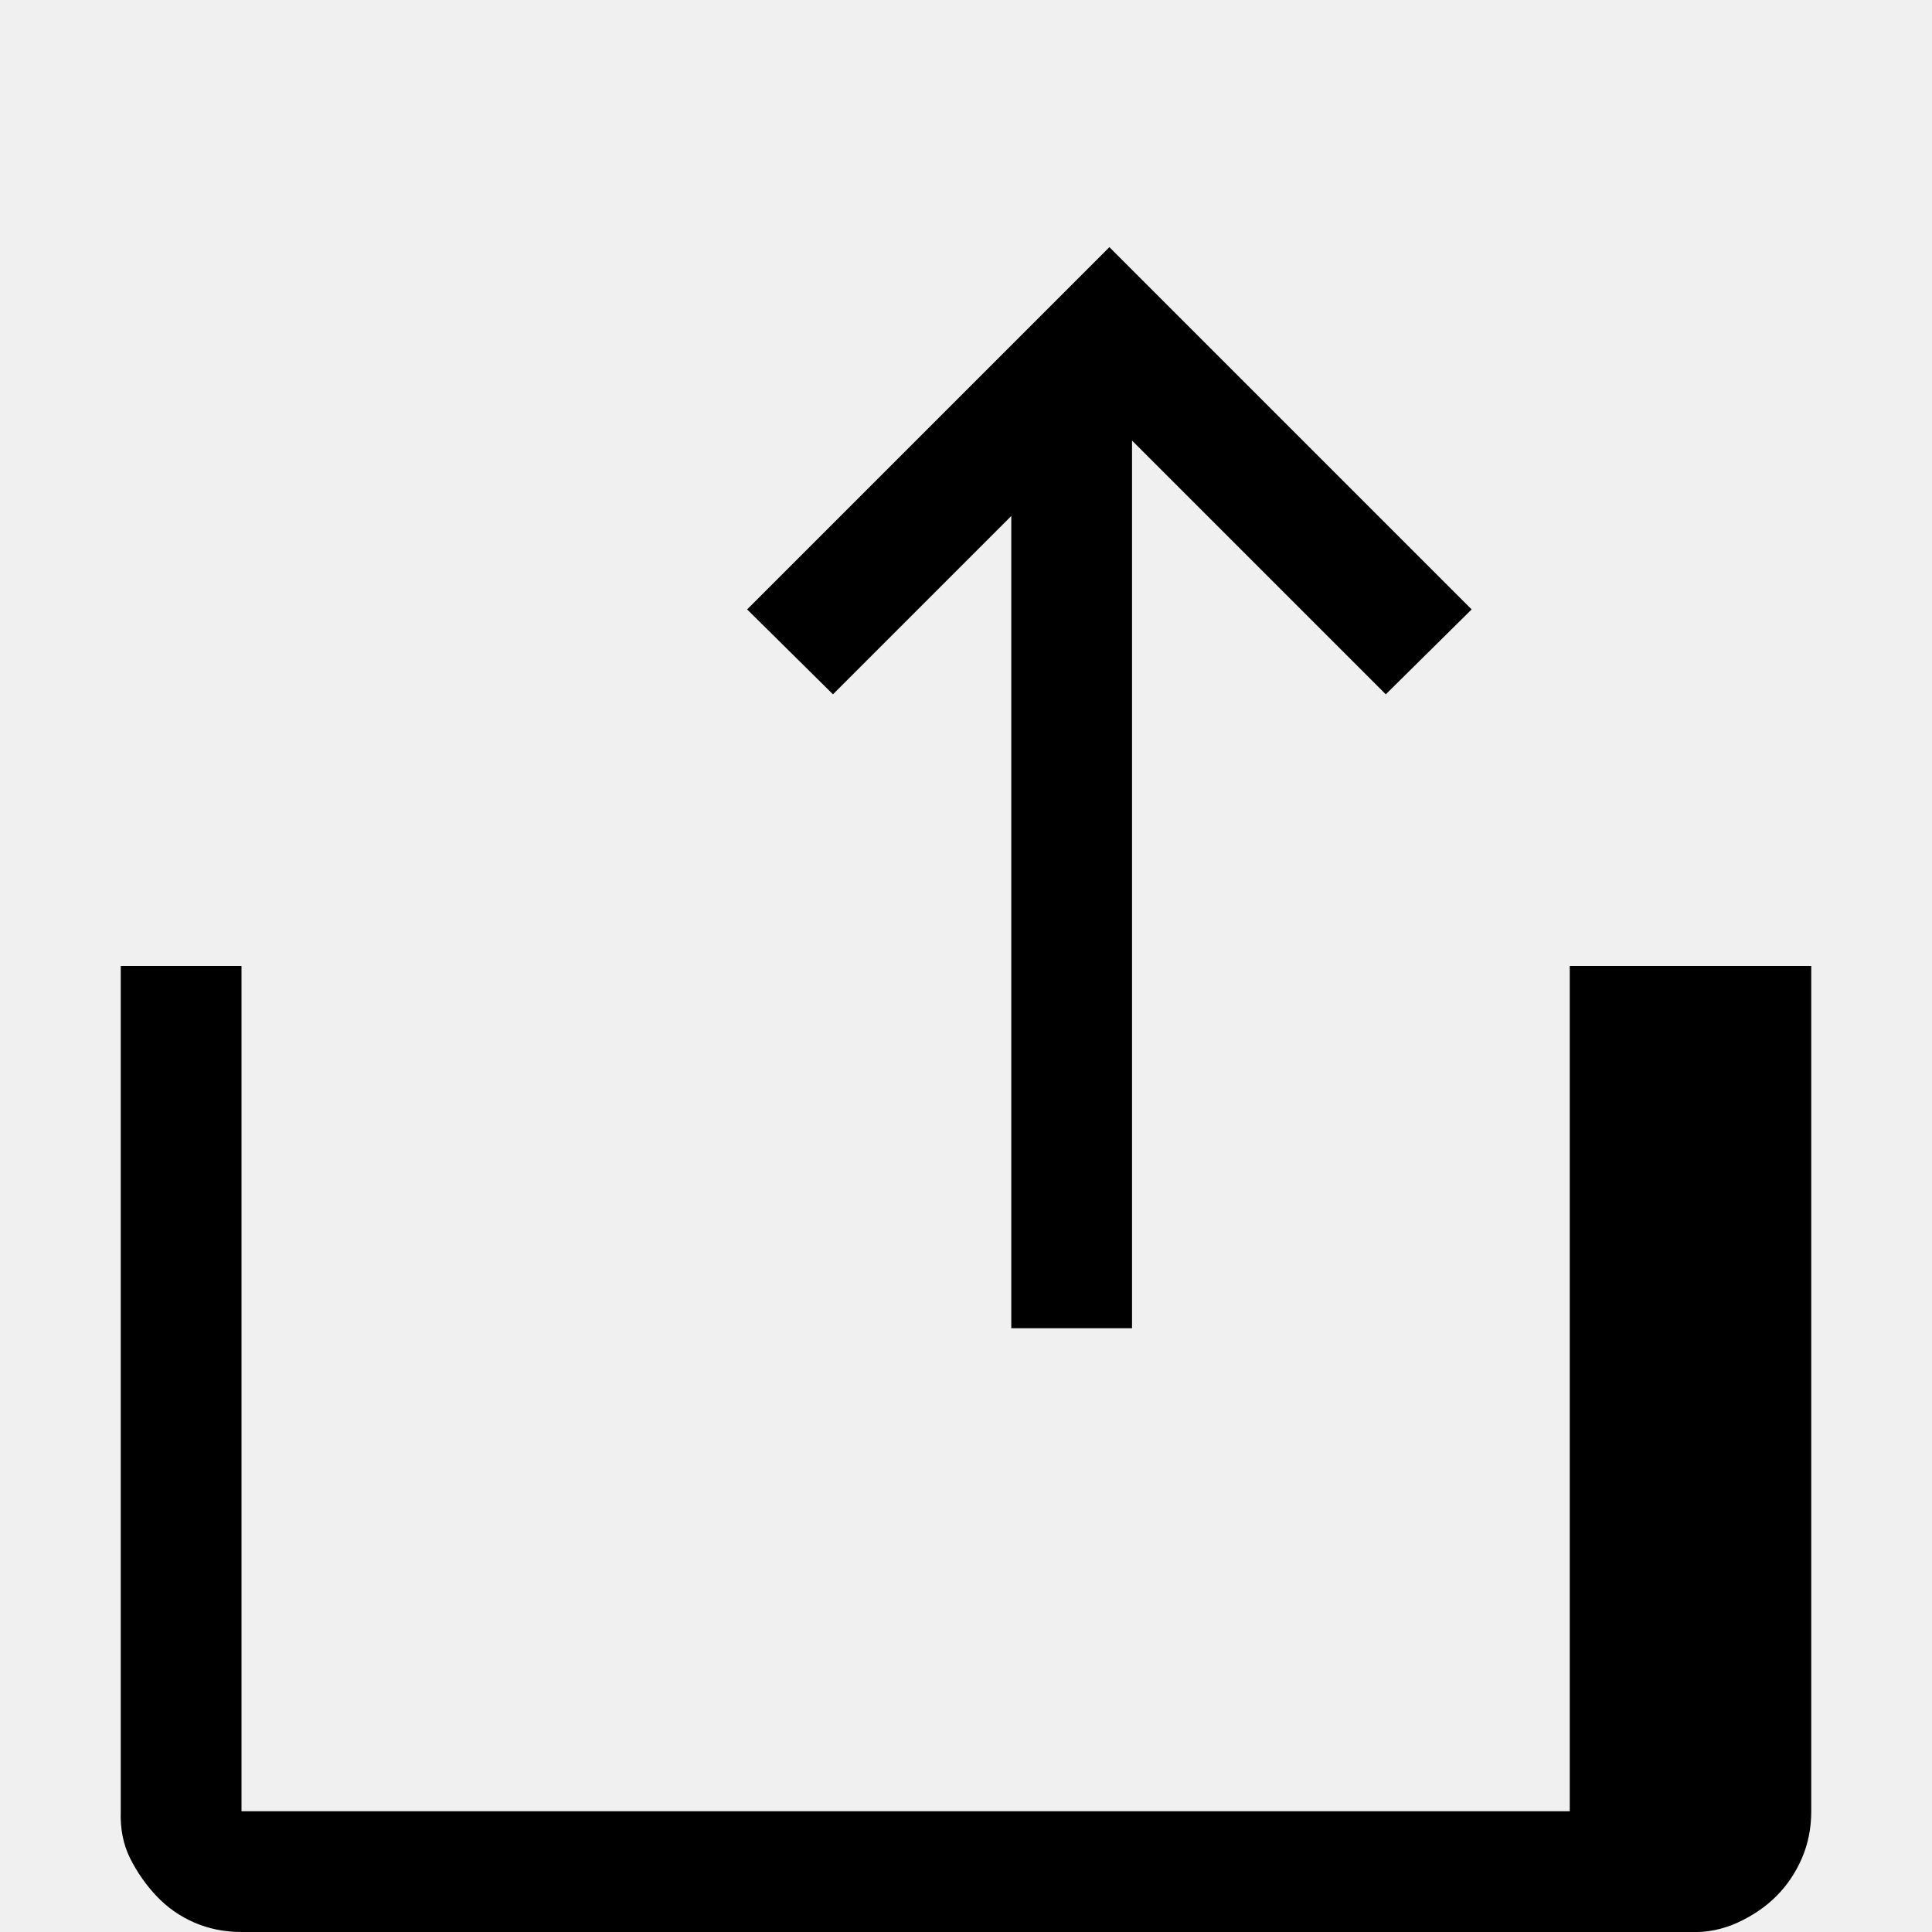
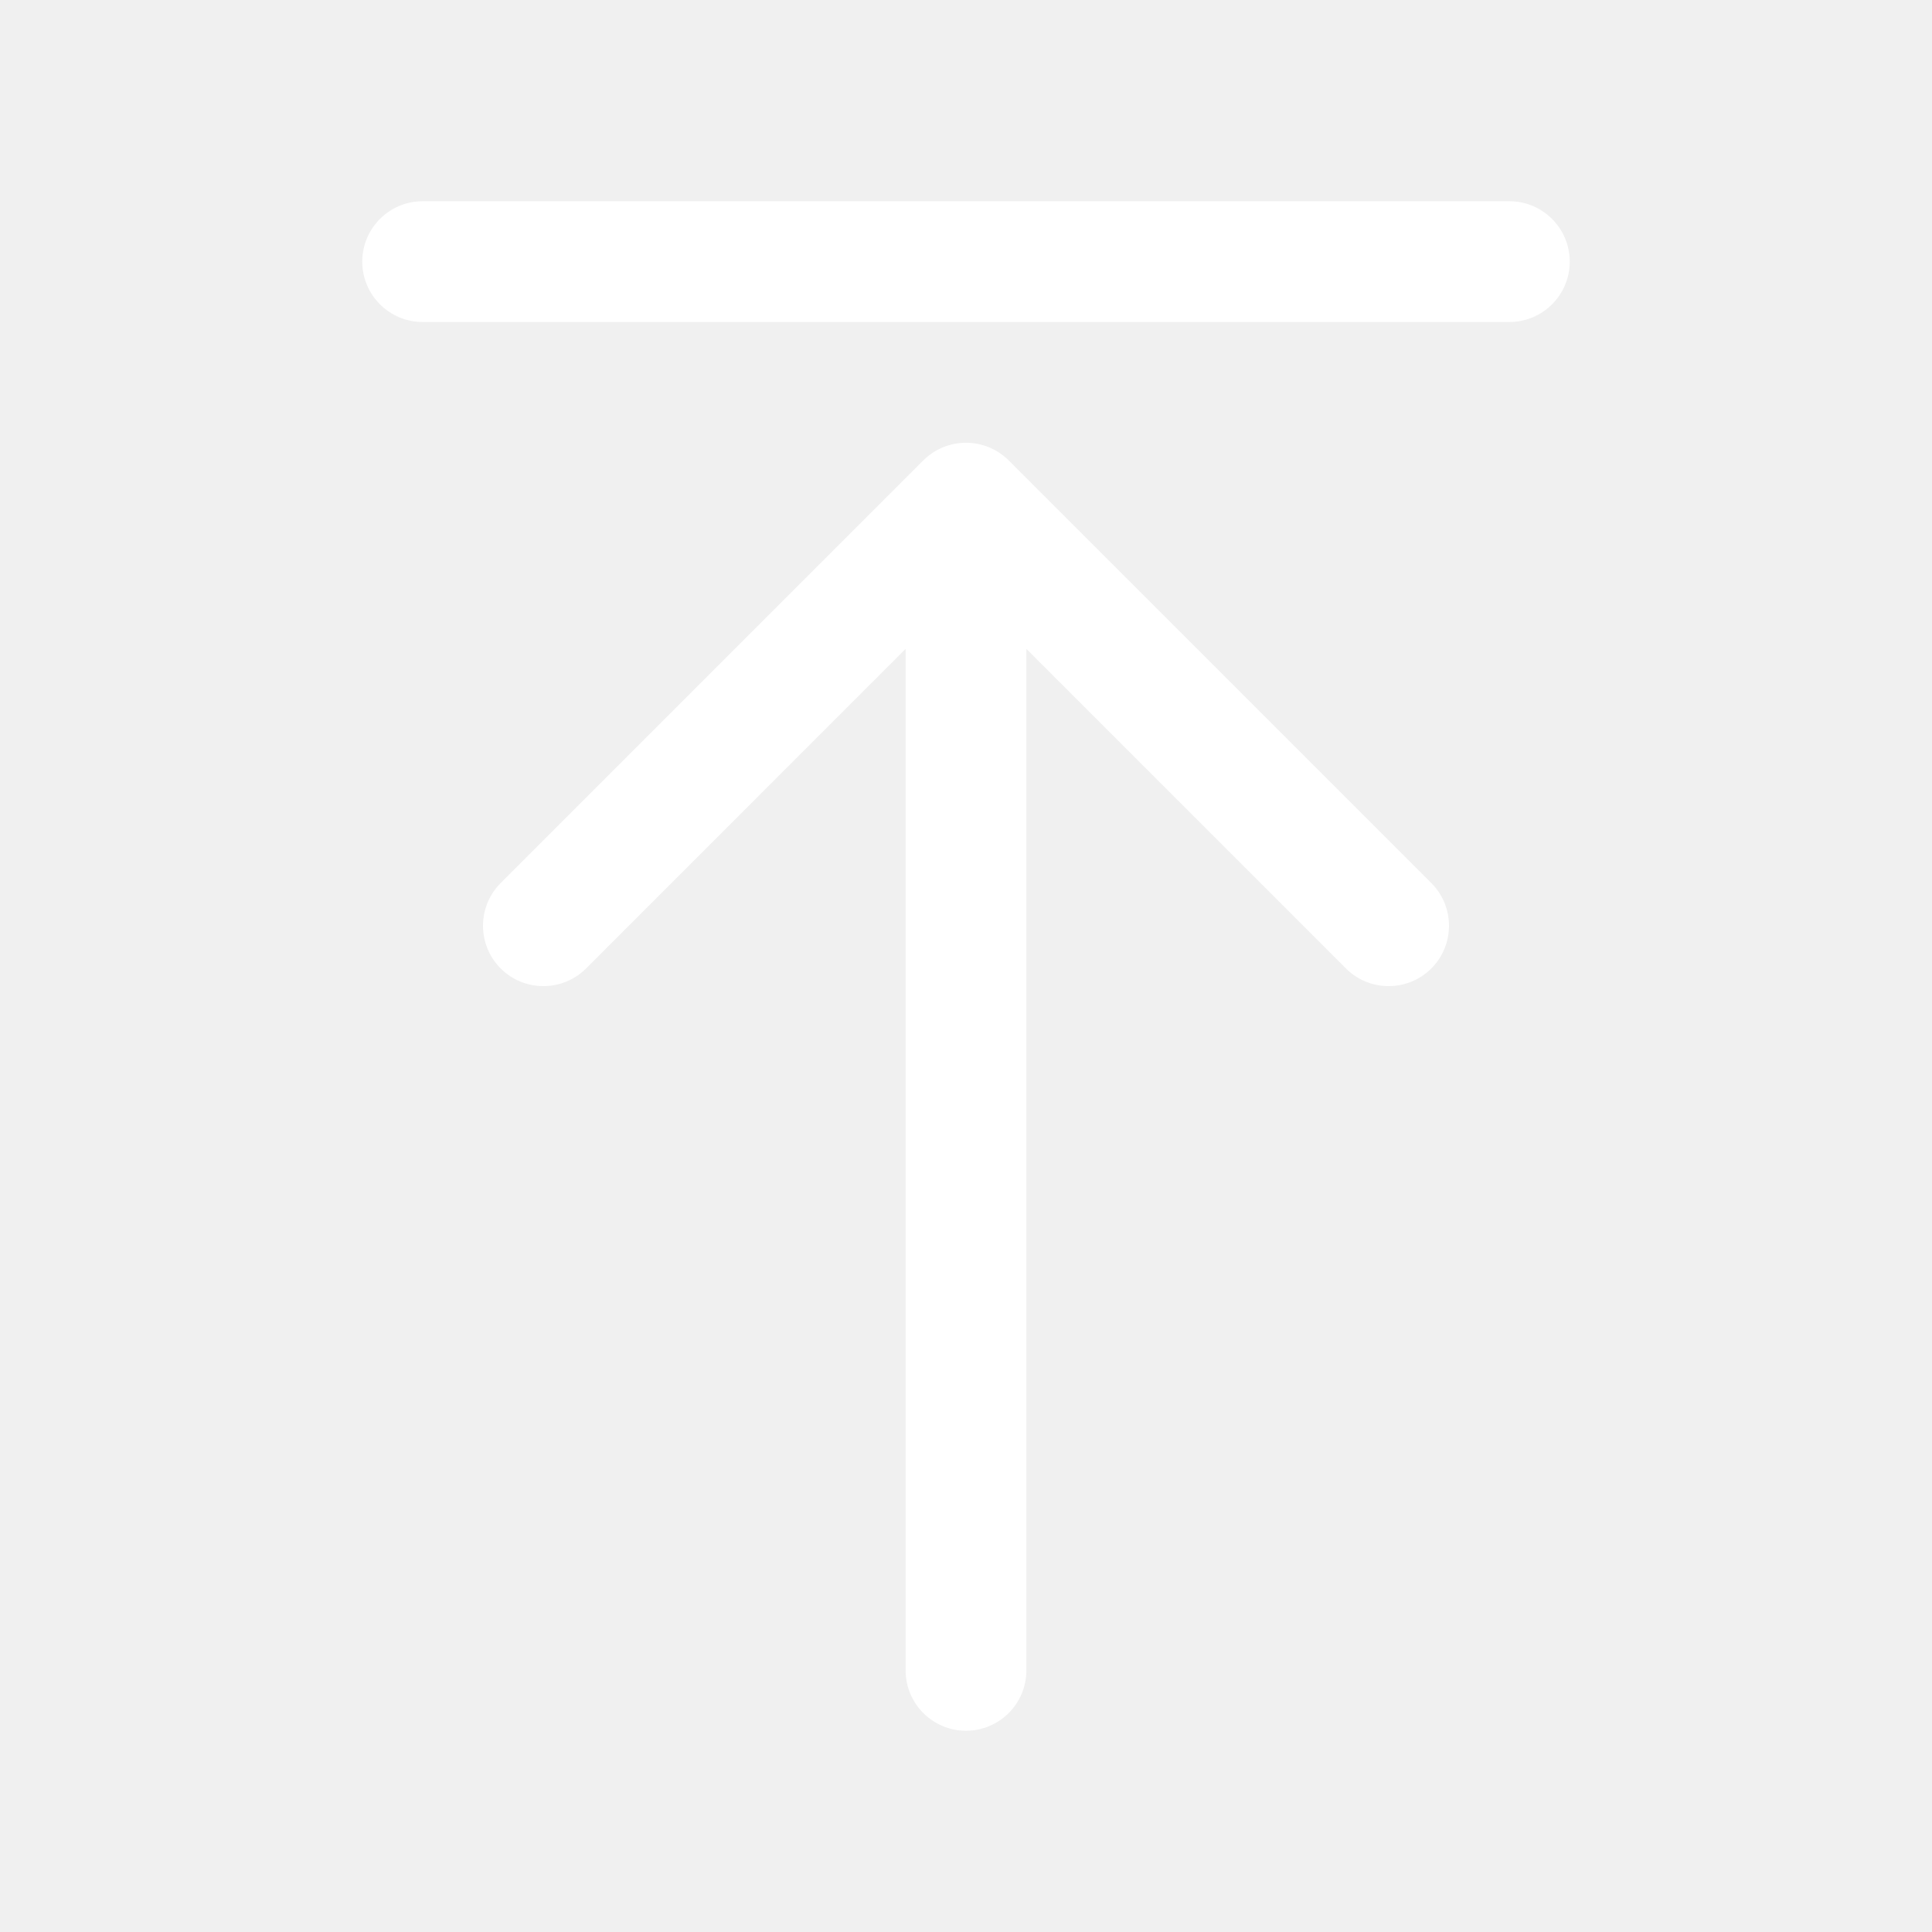
- <svg xmlns="http://www.w3.org/2000/svg" viewBox="0 0 2048 2048" focusable="false">
-   <path fill="currentColor" d="M1920 1024v896q0 27-10 50t-27 40-41 28-50 10H256q-27 0-50-10t-40-28-28-40-10-50v-896h128v896h1408v-896h128zm-768-557l-269 269-91-90 384-384 384 384-91 90-269-269v941h-128V467z" />
+ <svg xmlns="http://www.w3.org/2000/svg" width="48" height="48" viewBox="0 0 48 48" fill="none">
+   <path d="M22.5 41.5C22.5 42.328 23.172 43 24 43C24.828 43 25.5 42.328 25.5 41.5V16.121L33.439 24.061C34.025 24.646 34.975 24.646 35.561 24.061C36.146 23.475 36.146 22.525 35.561 21.939L25.061 11.439C24.475 10.854 23.525 10.854 22.939 11.439L12.439 21.939C11.854 22.525 11.854 23.475 12.439 24.061C13.025 24.646 13.975 24.646 14.561 24.061L22.5 16.121V41.5ZM10.5 8C9.672 8 9 7.328 9 6.5C9 5.672 9.672 5 10.5 5H37.5C38.328 5 39 5.672 39 6.5C39 7.328 38.328 8 37.5 8H10.5Z" fill="white" />
</svg>
